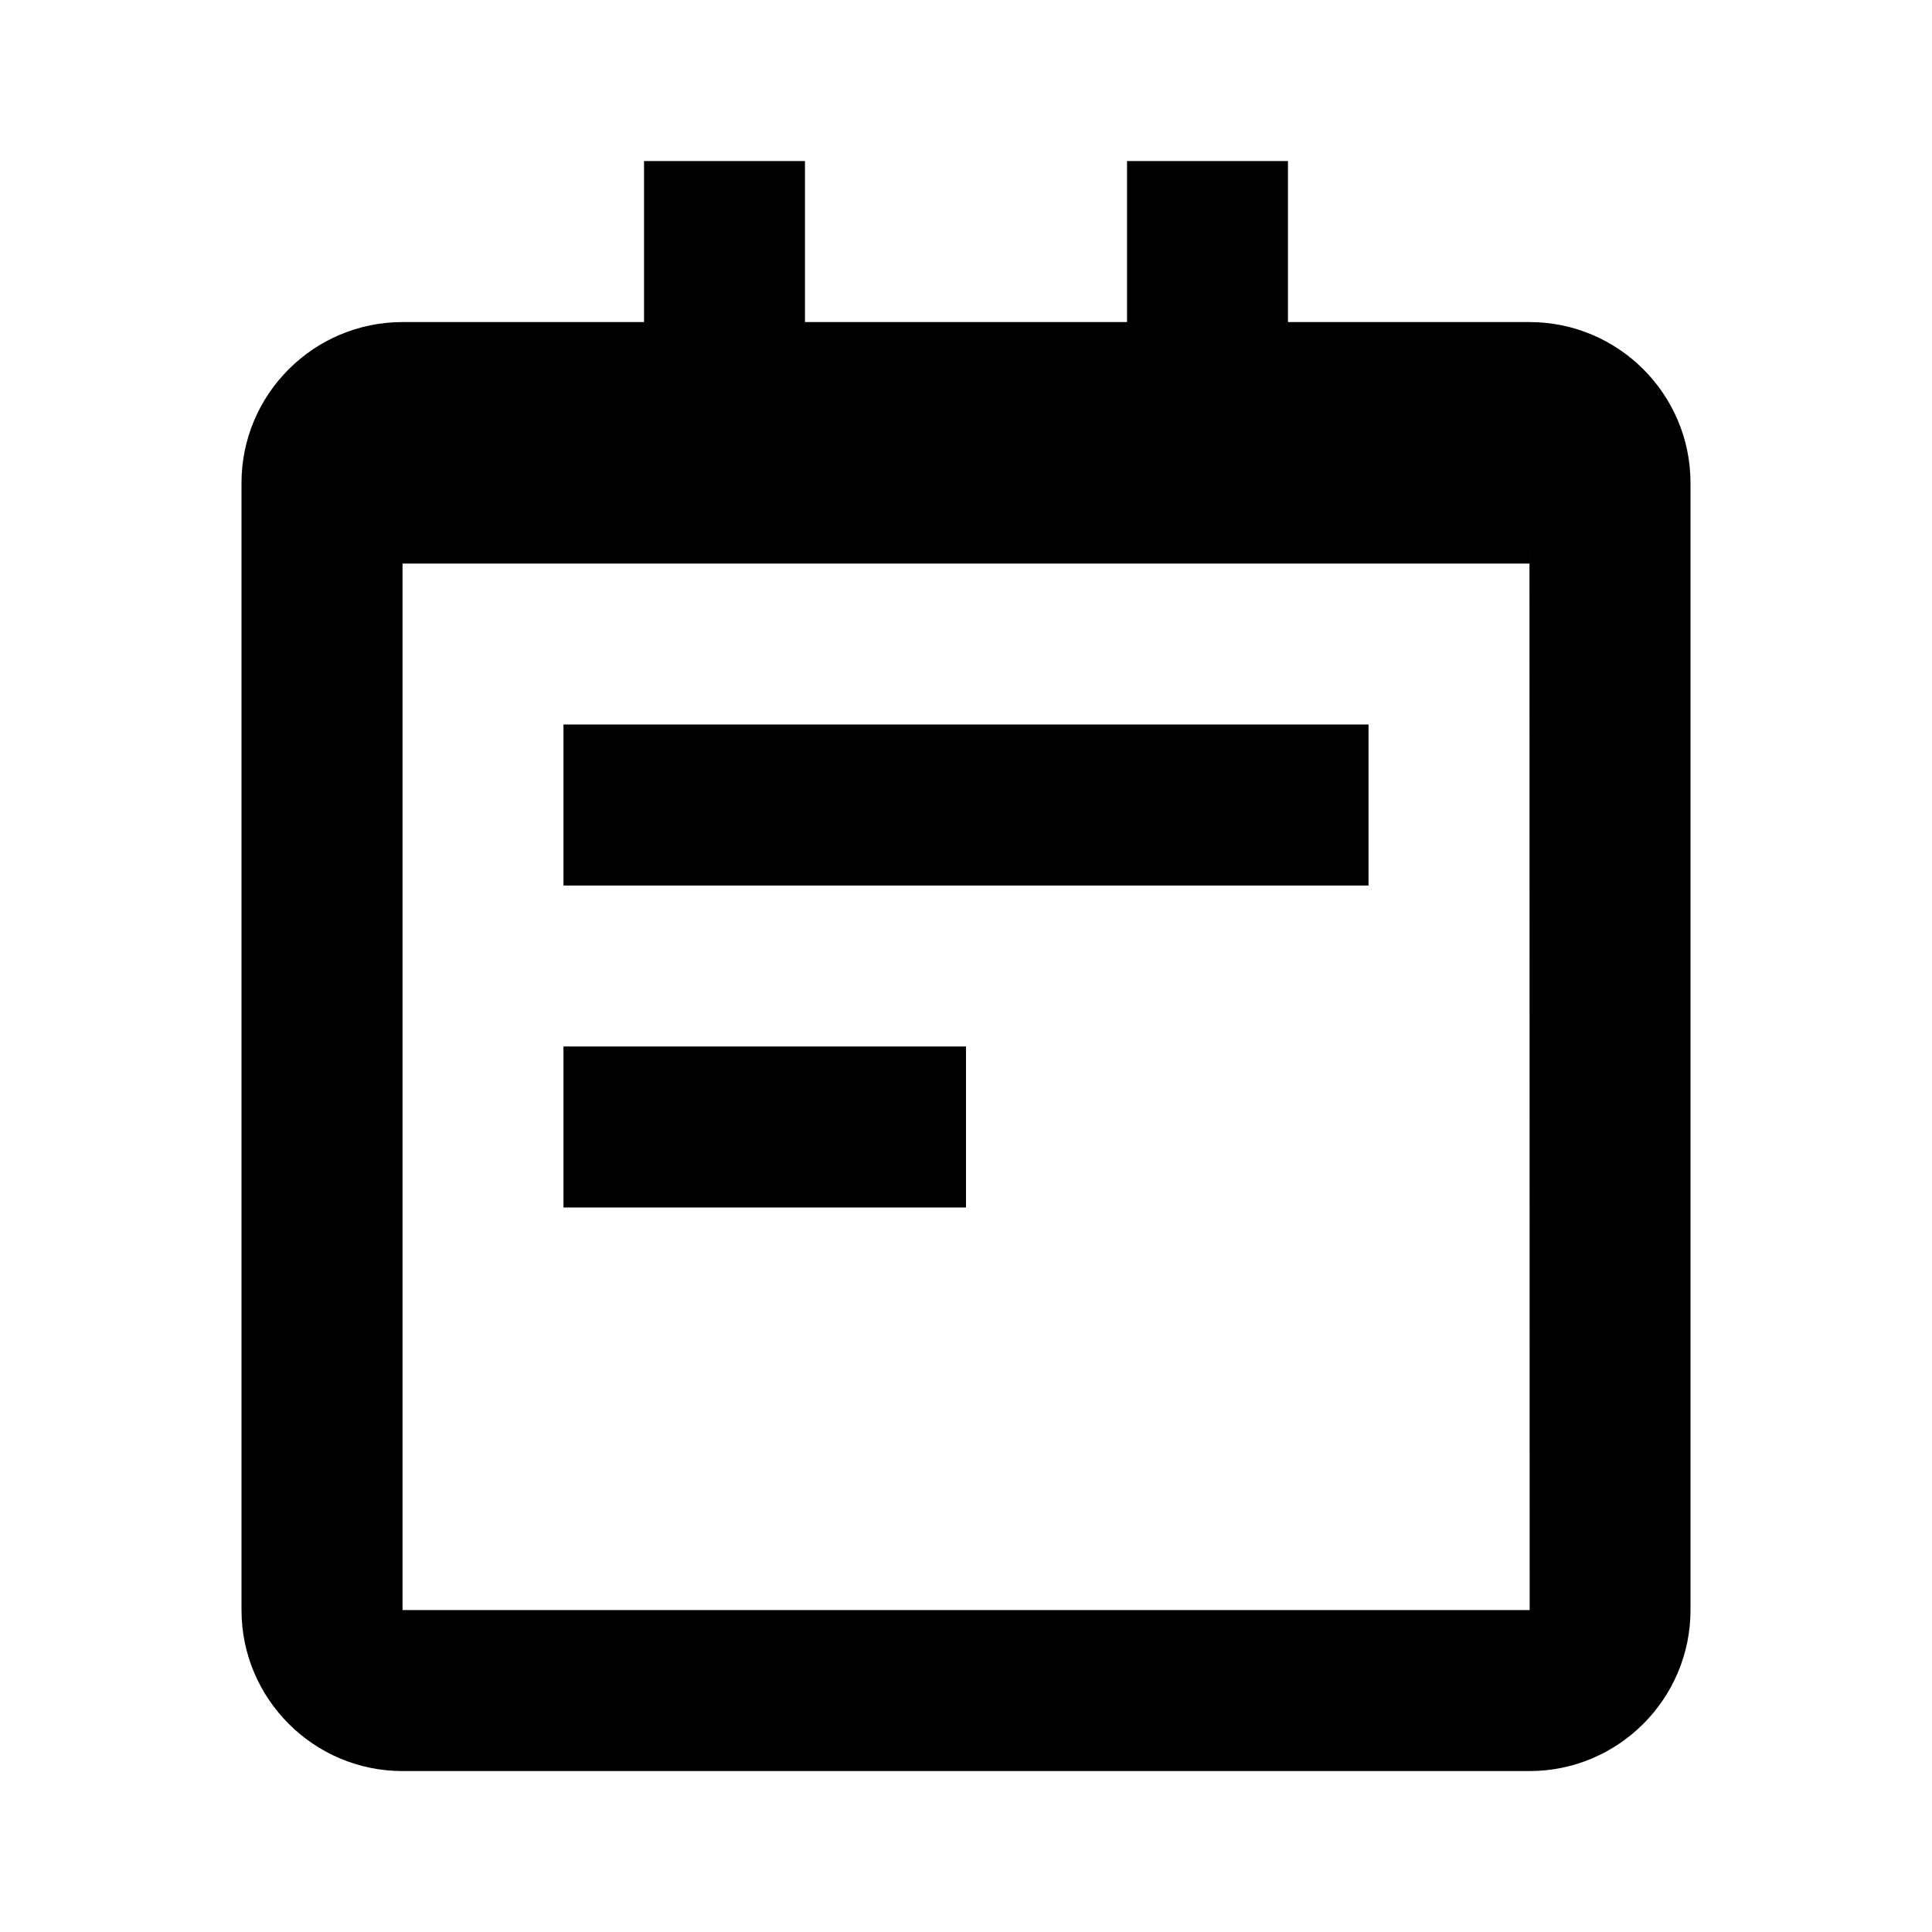
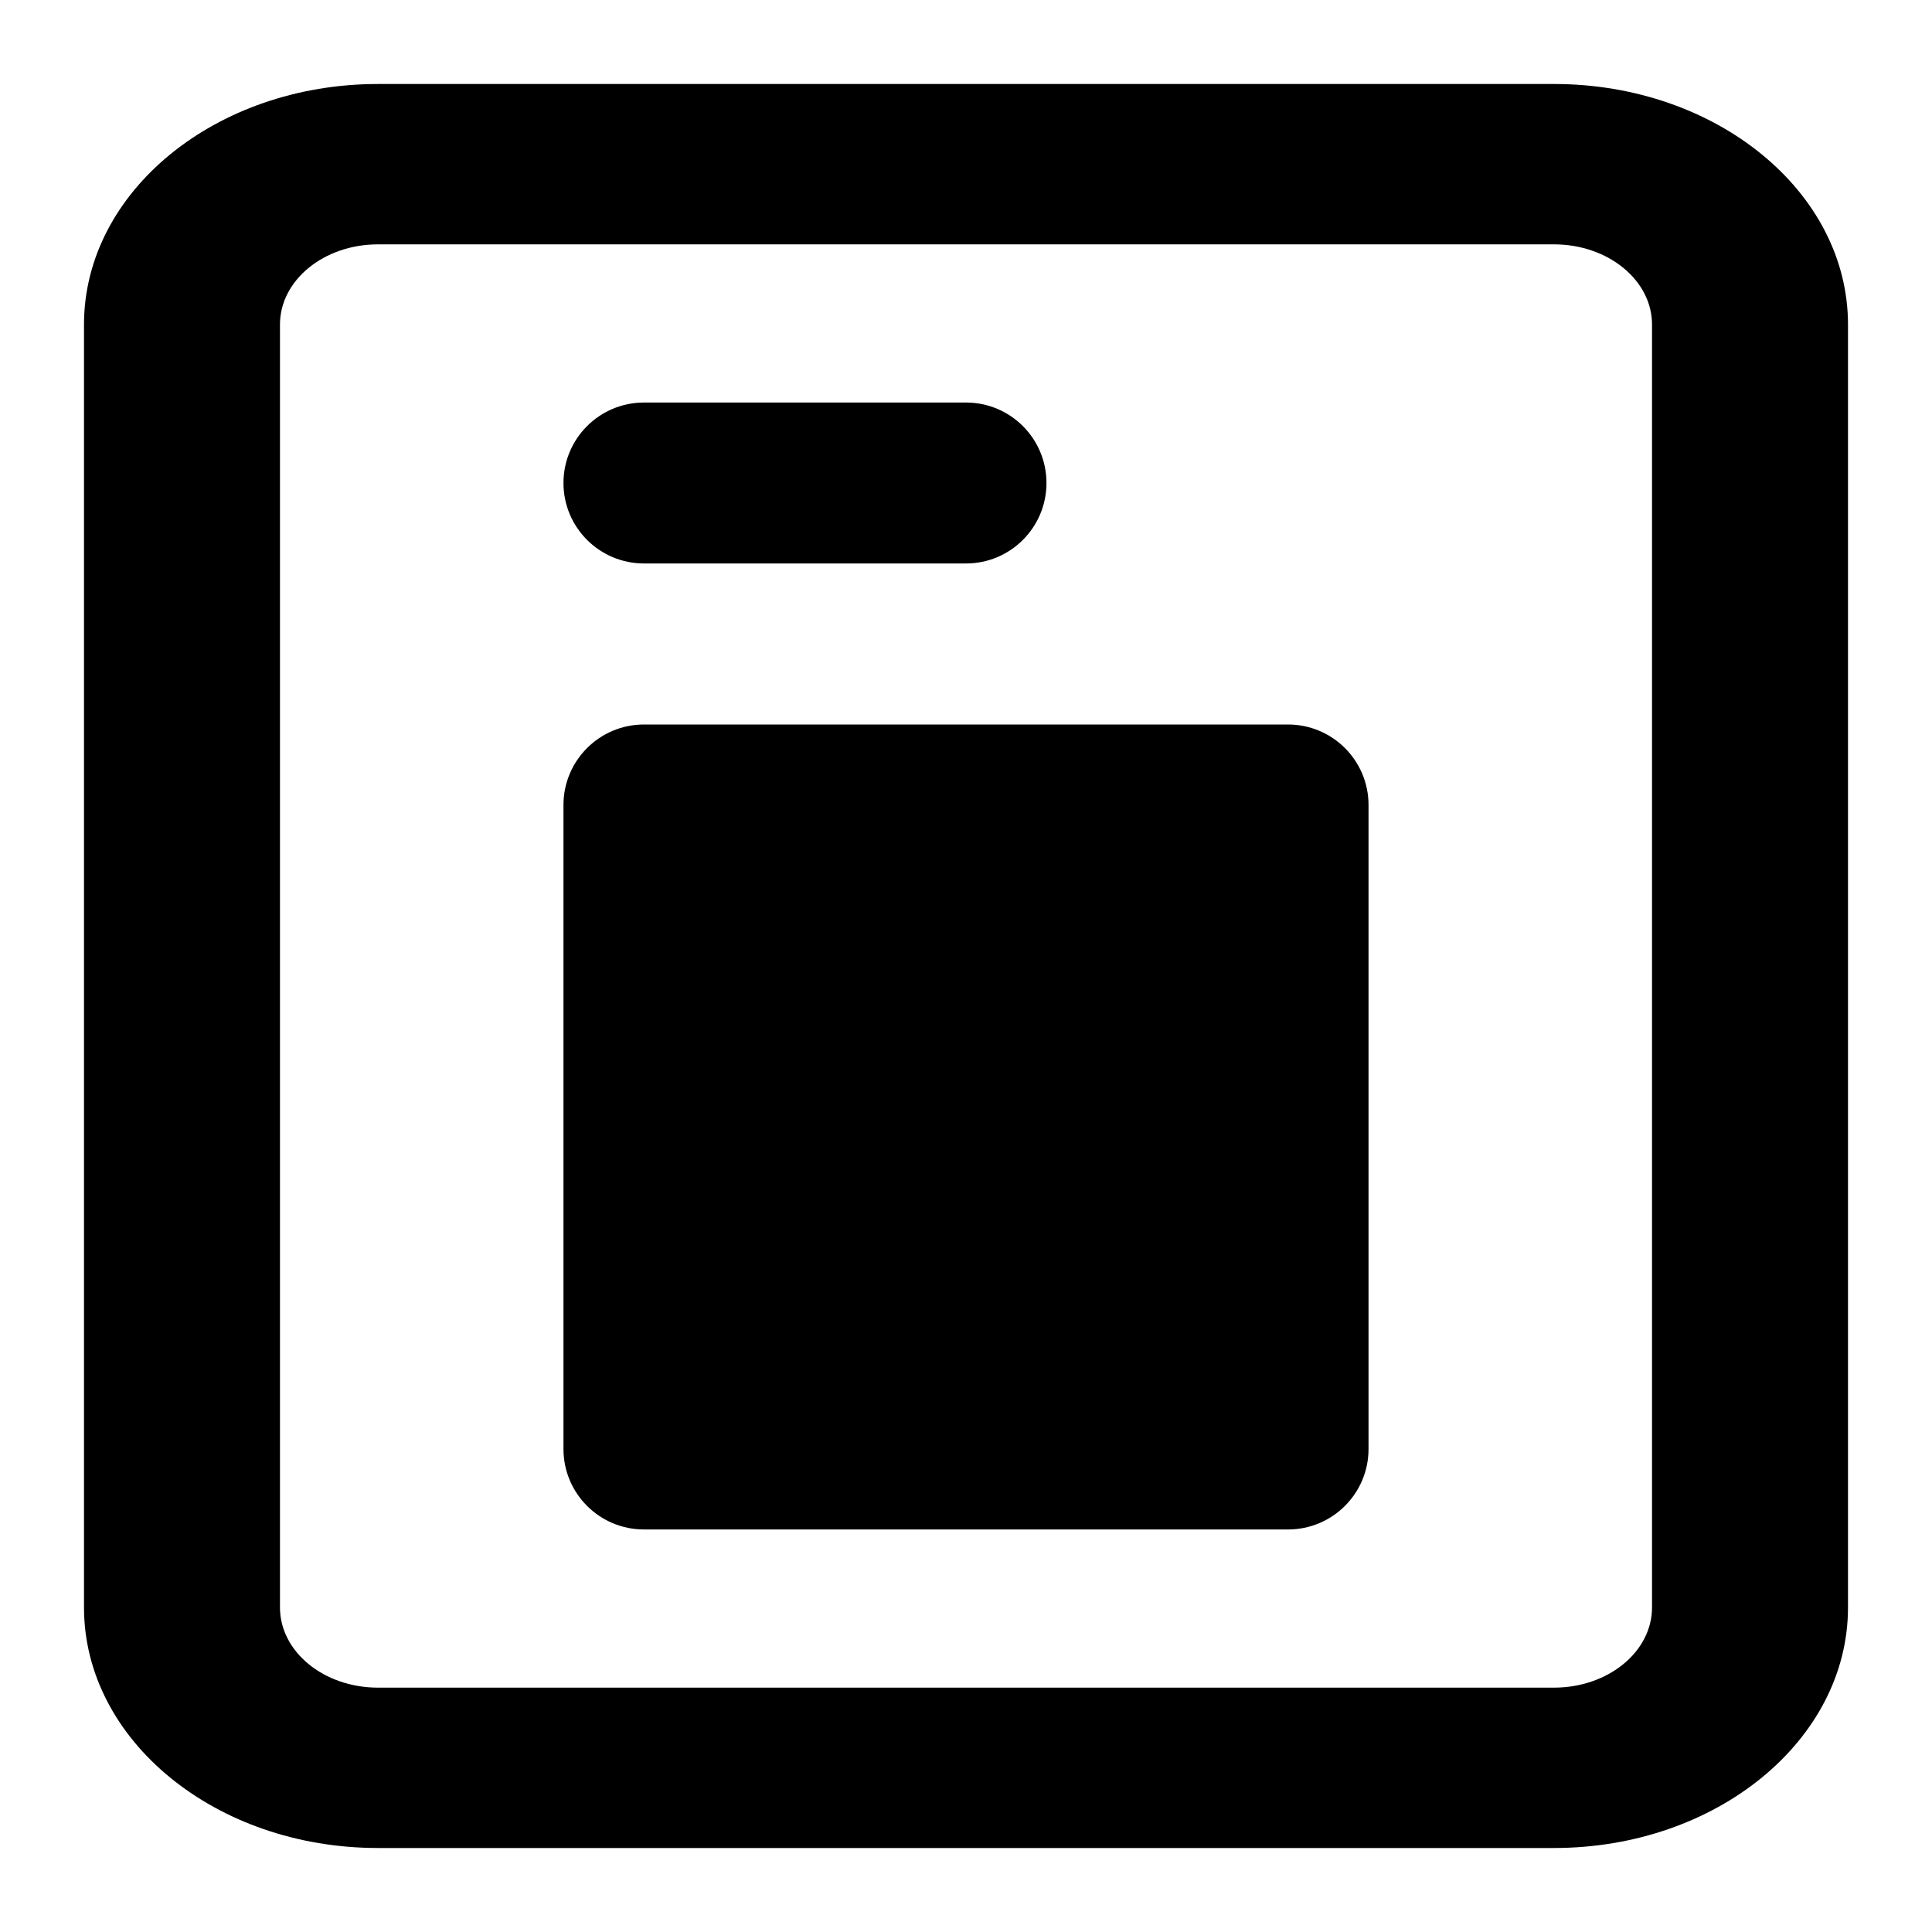
- <svg xmlns="http://www.w3.org/2000/svg" width="20" height="20" viewBox="0 0 20 20" fill="none">
-   <path d="M15.833 3.334H13.333V1.667H11.667V3.334H8.333V1.667H6.667V3.334H4.167C3.248 3.334 2.5 4.081 2.5 5V16.667C2.5 17.586 3.248 18.334 4.167 18.334H15.833C16.753 18.334 17.5 17.586 17.5 16.667V5C17.5 4.081 16.753 3.334 15.833 3.334ZM4.167 16.667V5.834H6.667H8.333H11.667H13.333H15.833V5L15.835 16.667H4.167Z" fill="currentColor" />
-   <path d="M5.833 7.5H14.167V9.167H5.833V7.5ZM5.833 10.833H10V12.5H5.833V10.833Z" fill="currentColor" />
+ <svg xmlns="http://www.w3.org/2000/svg" width="23" height="23" viewBox="0 0 23 23" fill="none">
+   <path d="M15.333 8.625H7.667C7.137 8.625 6.708 9.054 6.708 9.583V17.25C6.708 17.779 7.137 18.208 7.667 18.208H15.333C15.863 18.208 16.292 17.779 16.292 17.25V9.583C16.292 9.054 15.863 8.625 15.333 8.625Z" fill="currentColor" />
+   <path fill-rule="evenodd" clip-rule="evenodd" d="M18.5 2.909H4.5C3.856 2.909 3.333 3.336 3.333 3.864V19.136C3.333 19.664 3.856 20.091 4.5 20.091H18.5C19.144 20.091 19.667 19.664 19.667 19.136V3.864C19.667 3.336 19.144 2.909 18.5 2.909ZM4.5 1C2.567 1 1 2.282 1 3.864V19.136C1 20.718 2.567 22 4.5 22H18.5C20.433 22 22 20.718 22 19.136V3.864C22 2.282 20.433 1 18.5 1H4.5Z" fill="currentColor" />
+   <path d="M6.708 5.75C6.708 5.221 7.137 4.792 7.667 4.792H11.5C12.029 4.792 12.458 5.221 12.458 5.75C12.458 6.279 12.029 6.708 11.5 6.708H7.667C7.137 6.708 6.708 6.279 6.708 5.75Z" fill="currentColor" />
</svg>
